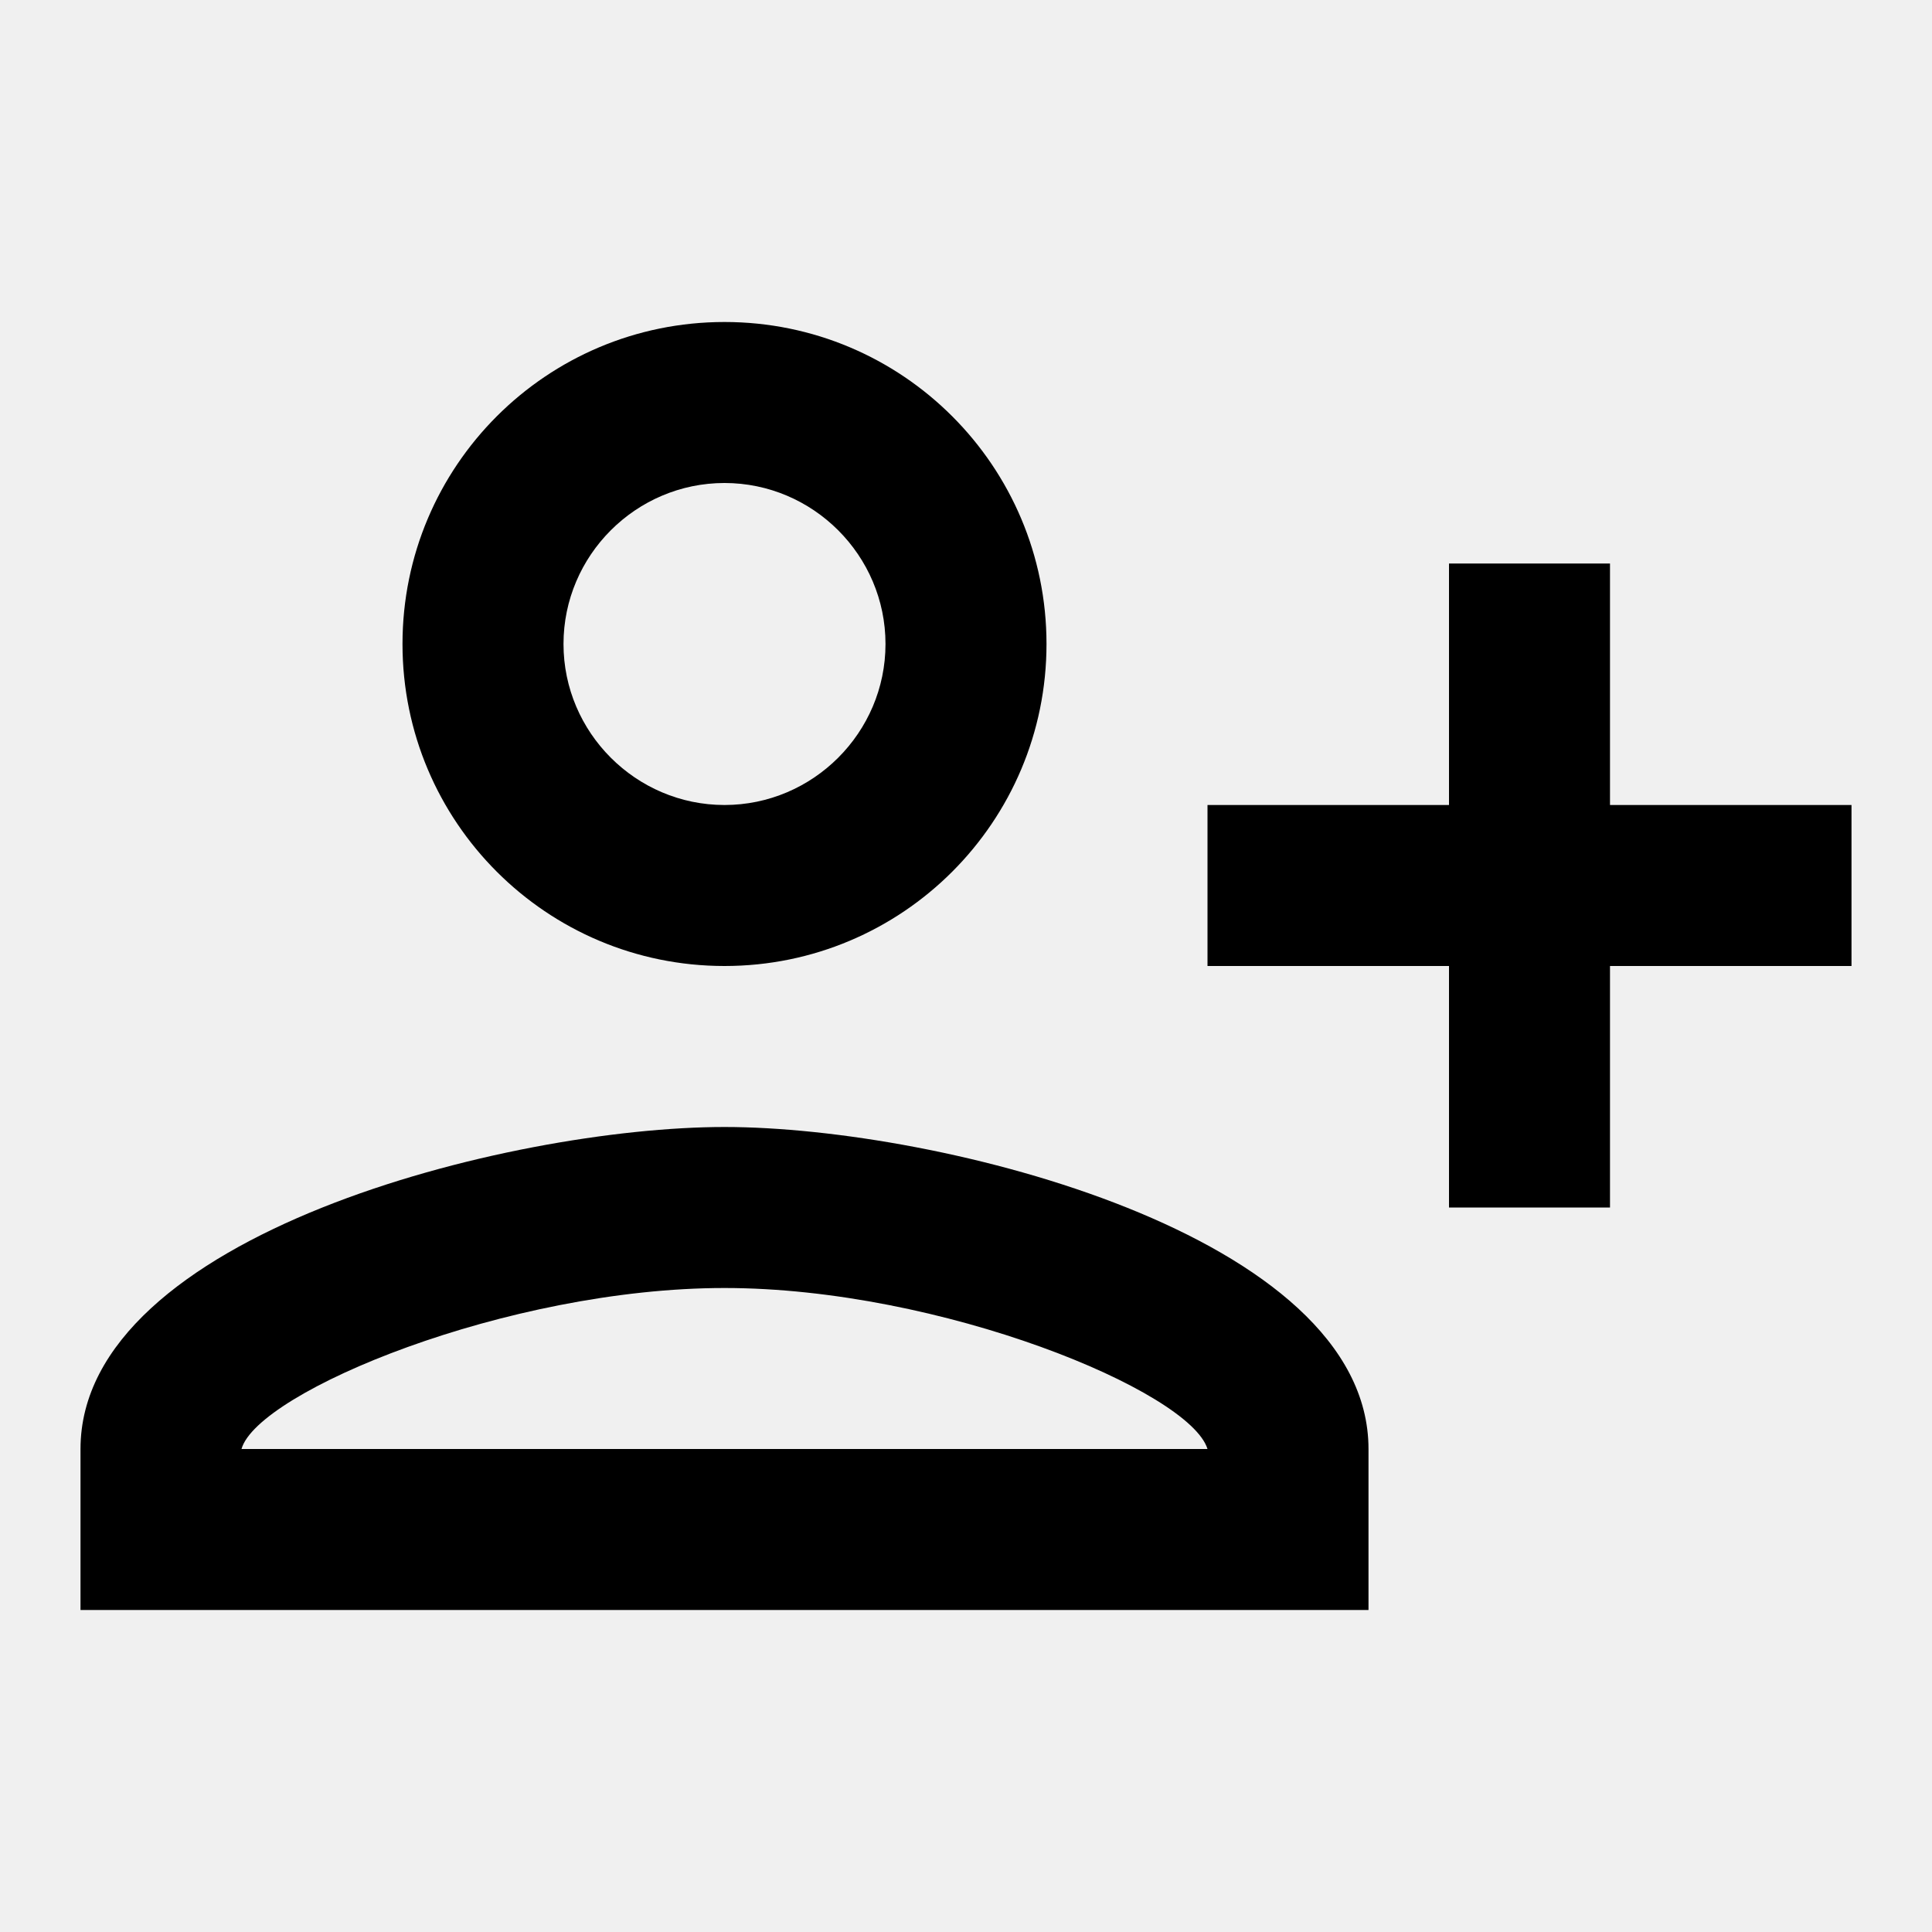
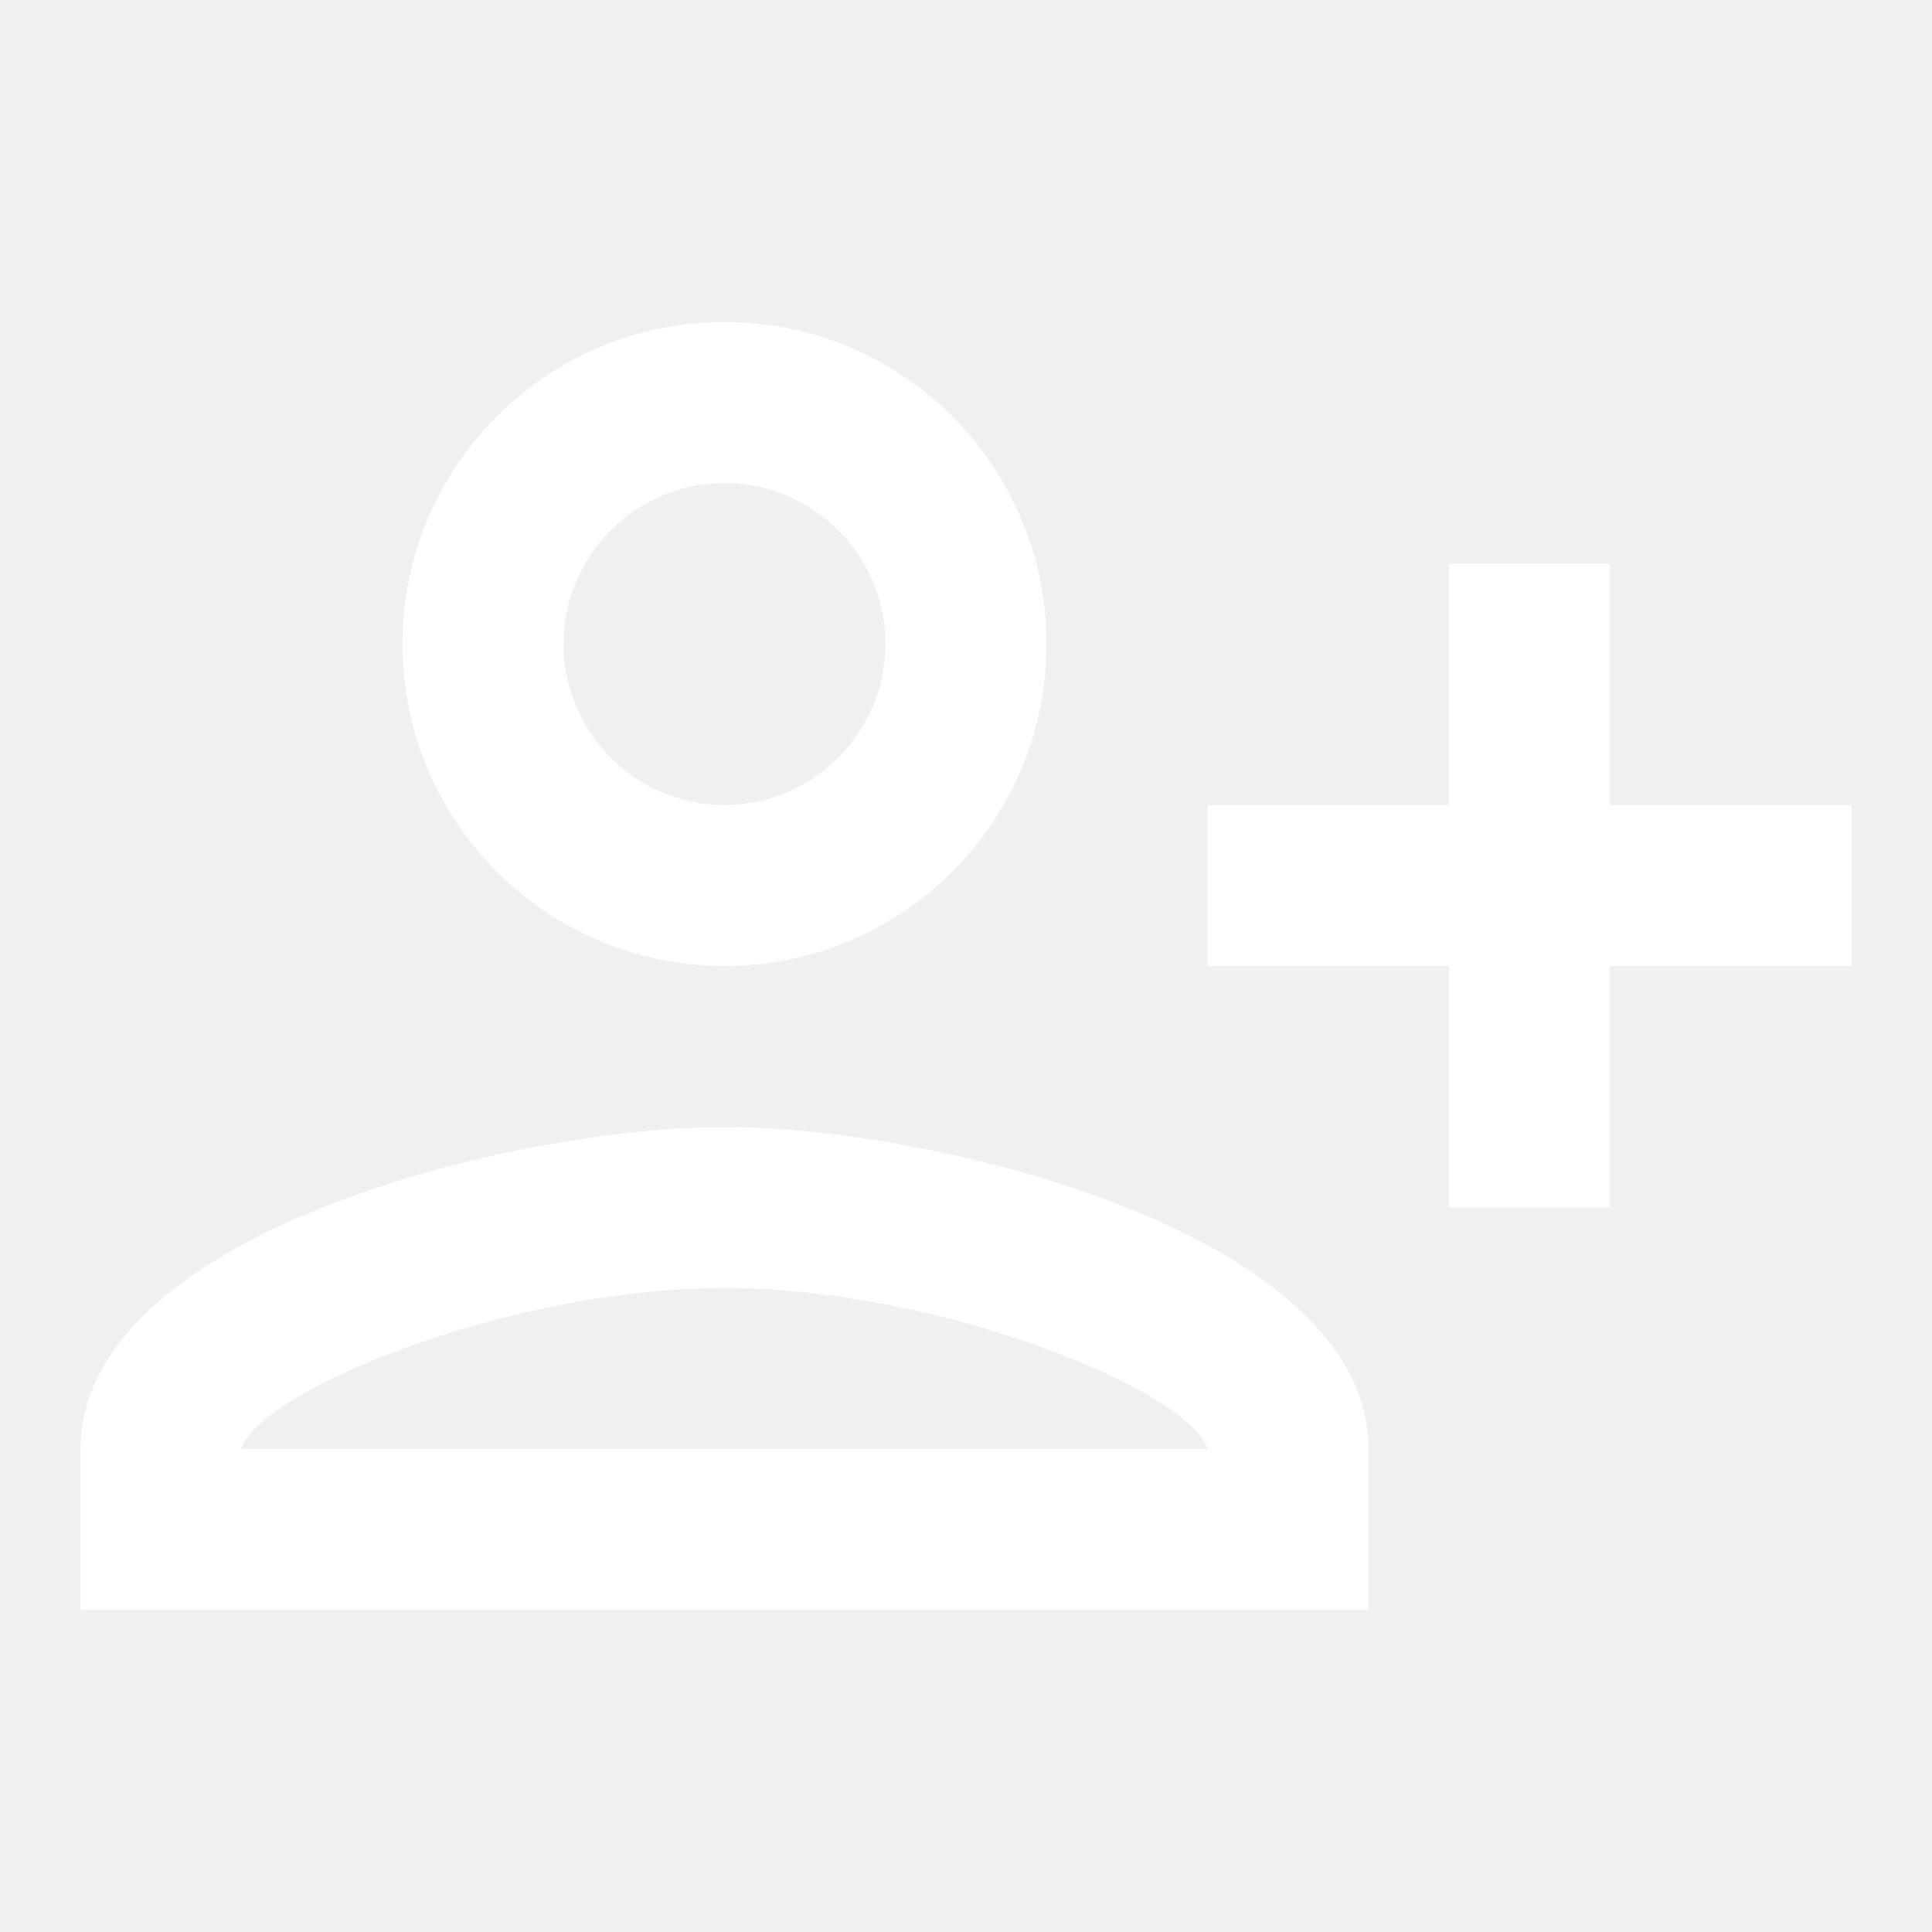
- <svg xmlns="http://www.w3.org/2000/svg" enable-background="new 0 0 24 24" height="24px" viewBox="0 0 24 24" width="24px" fill="#000000">
+ <svg xmlns="http://www.w3.org/2000/svg" enable-background="new 0 0 24 24" height="24px" viewBox="0 0 24 24" width="24px" fill="white">
  <g>
    <rect fill="none" height="24" width="24" />
  </g>
  <g>
    <path d="M13,8c0-2.21-1.79-4-4-4S5,5.79,5,8s1.79,4,4,4S13,10.21,13,8z M11,8c0,1.1-0.9,2-2,2S7,9.1,7,8s0.9-2,2-2S11,6.9,11,8z M1,18v2h16v-2c0-2.66-5.33-4-8-4S1,15.34,1,18z M3,18c0.2-0.71,3.3-2,6-2c2.69,0,5.78,1.28,6,2H3z M20,15v-3h3v-2h-3V7h-2v3h-3v2 h3v3H20z" />
  </g>
</svg>
